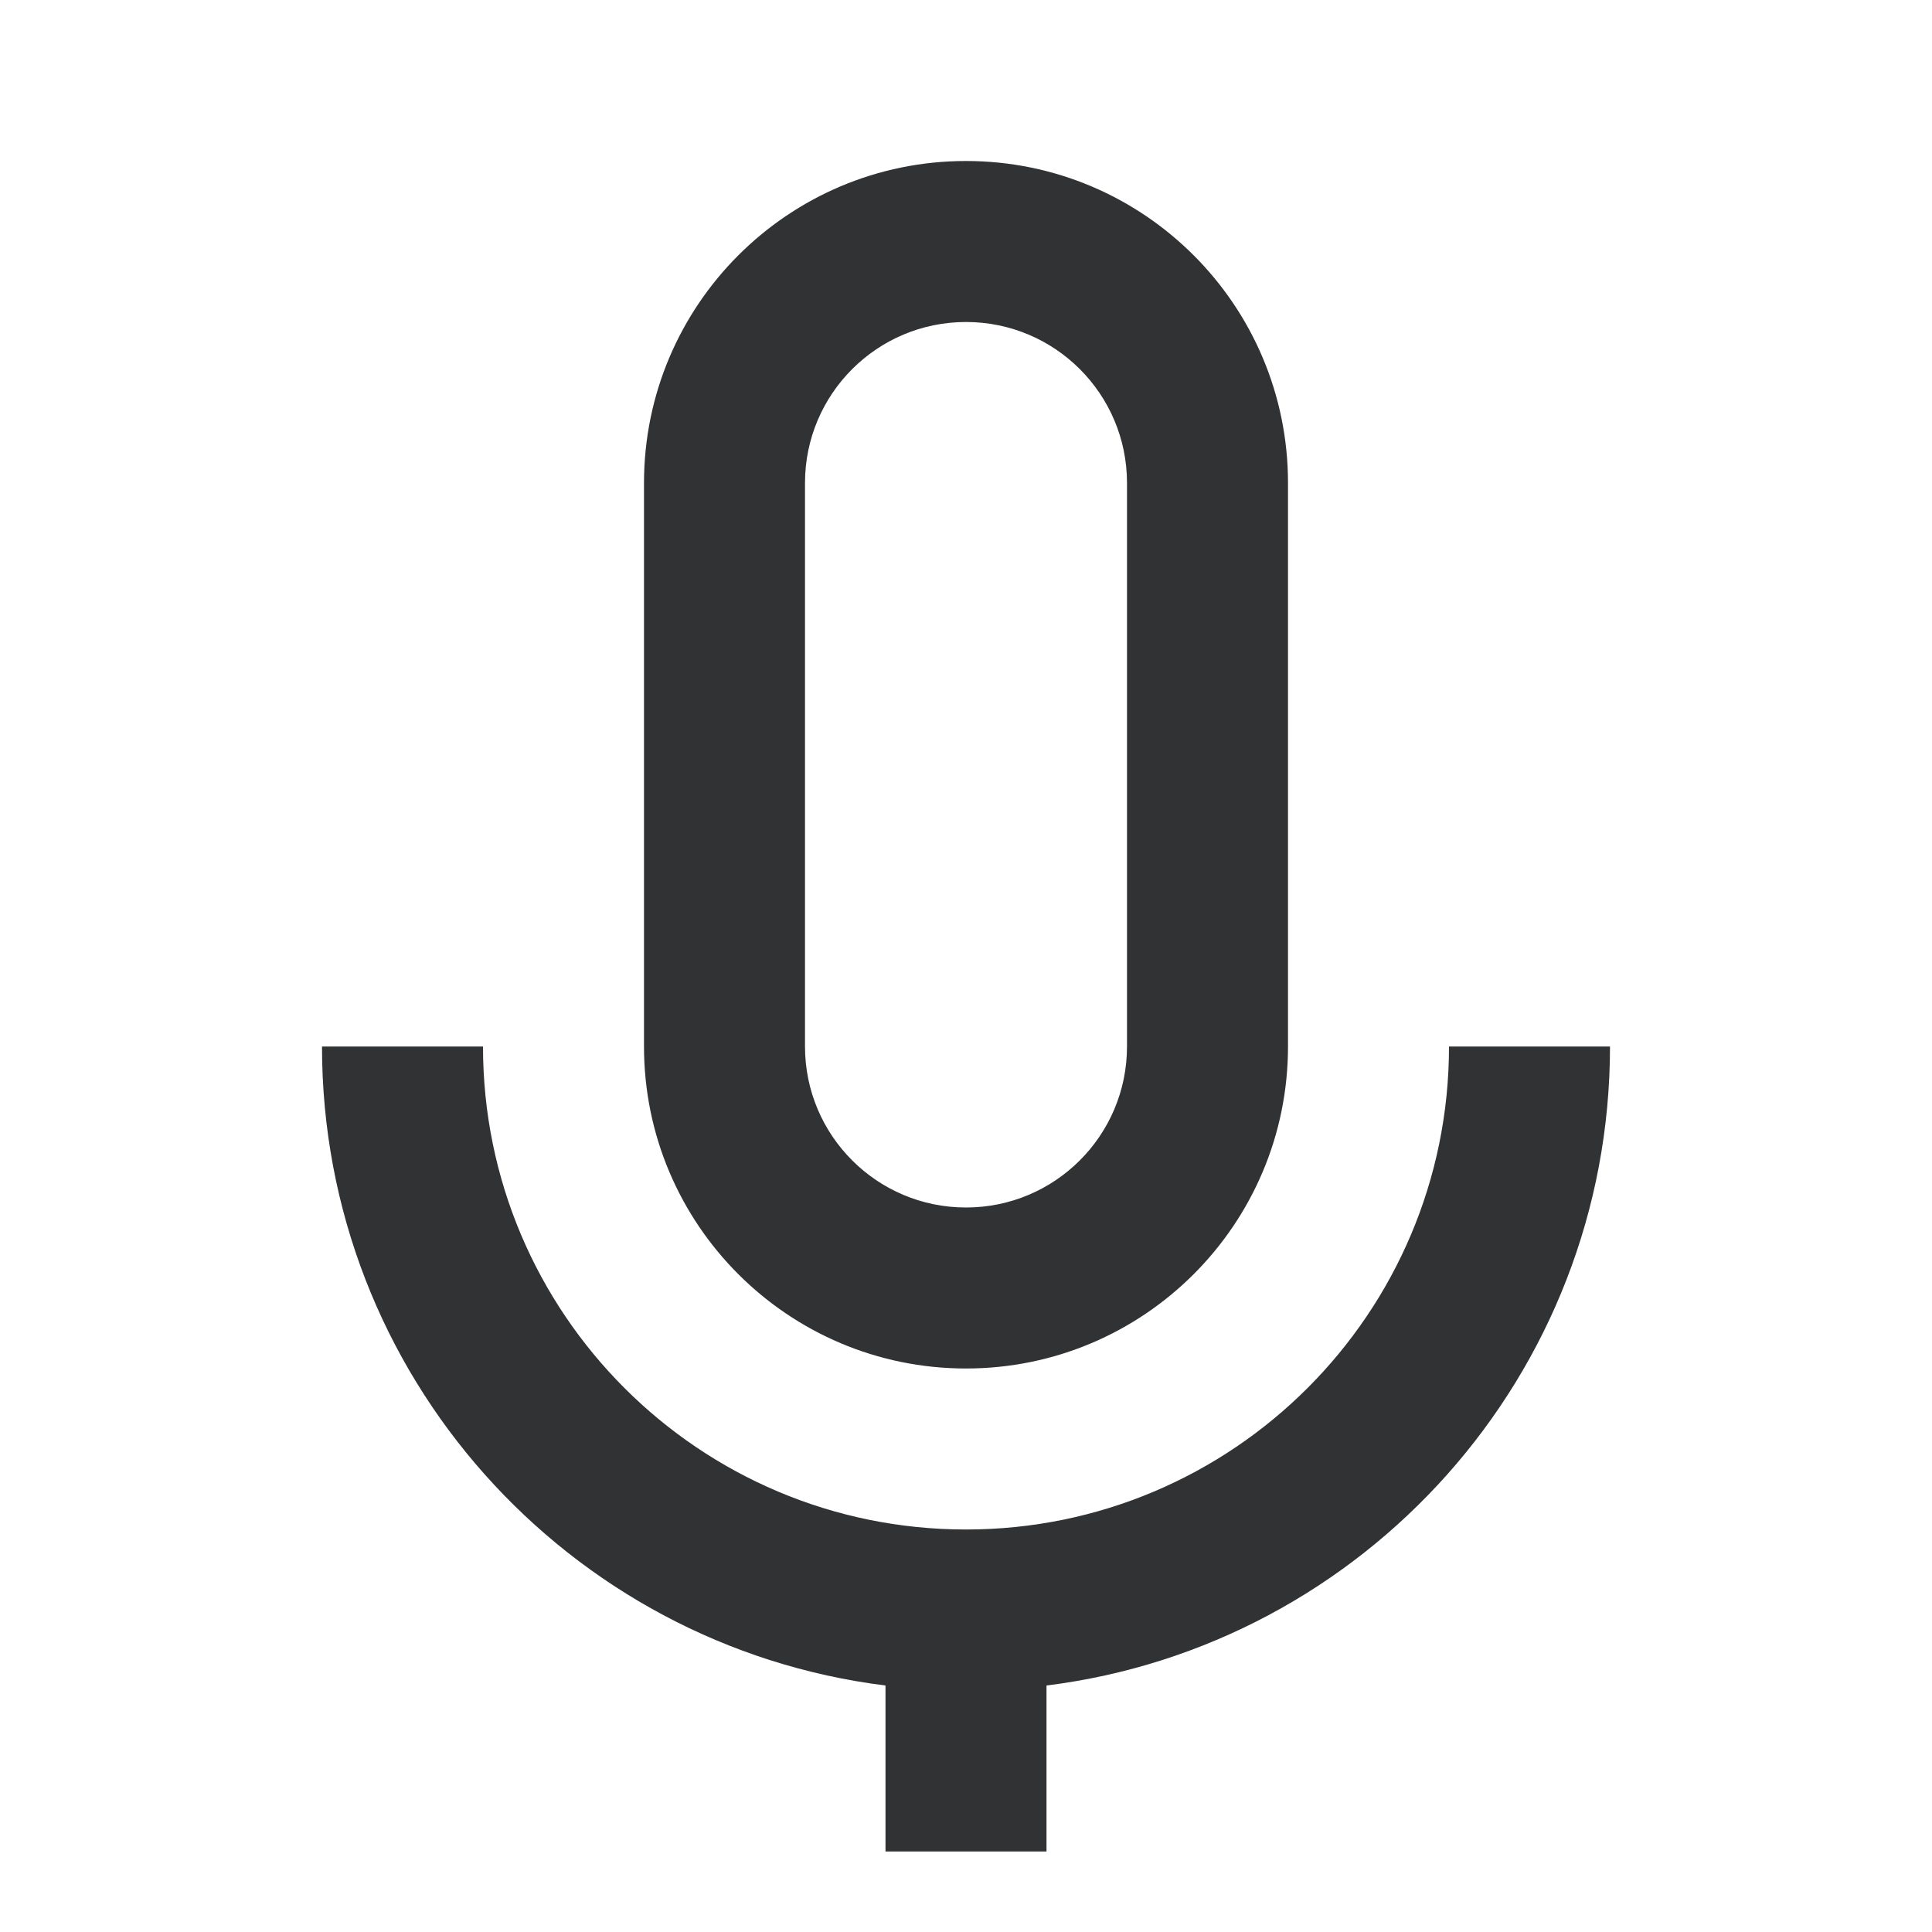
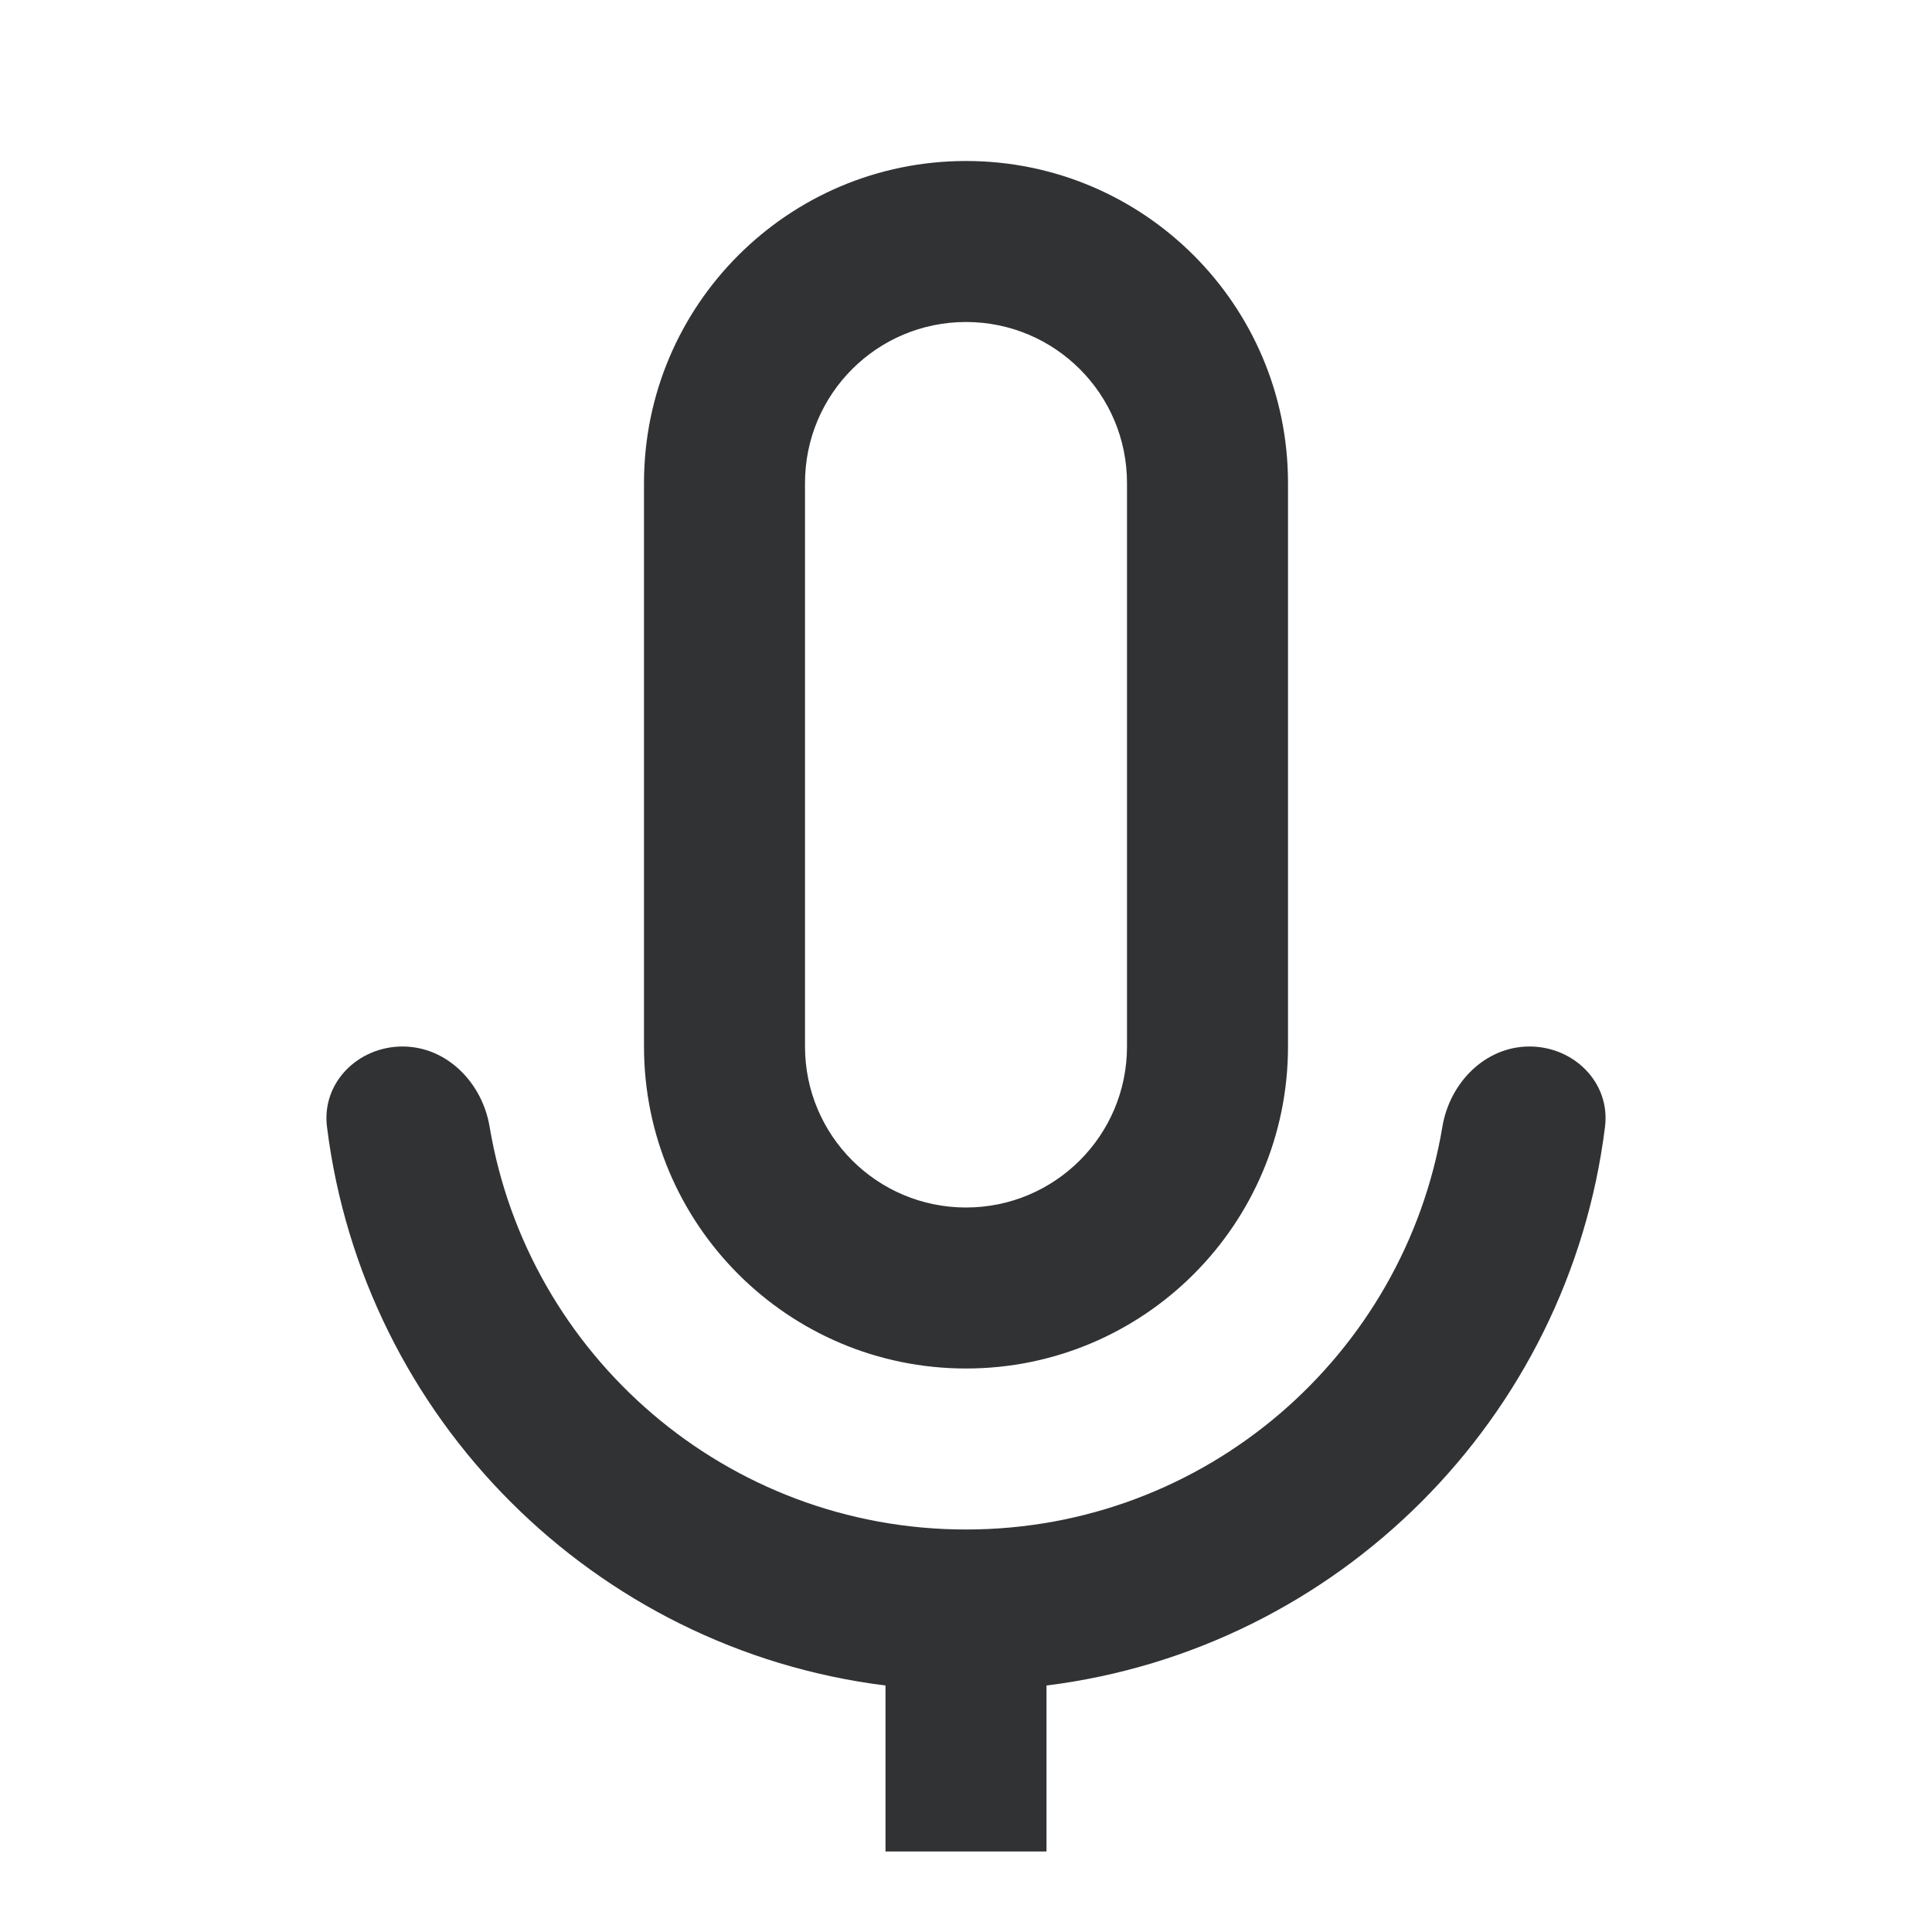
<svg xmlns="http://www.w3.org/2000/svg" width="24" height="24" viewBox="0 0 24 24" fill="none">
-   <path fill-rule="evenodd" clip-rule="evenodd" d="M14 13V6C14 4.895 13.105 4 12 4C10.895 4 10 4.895 10 6V13C10 14.105 10.895 15 12 15C13.105 15 14 14.105 14 13ZM12 2C9.791 2 8 3.791 8 6V13C8 15.209 9.791 17 12 17C14.209 17 16 15.209 16 13V6C16 3.791 14.209 2 12 2ZM11 20.938C7.054 20.446 4 17.08 4 13H6C6 16.314 8.686 19 12 19C15.314 19 18 16.314 18 13H20C20 17.08 16.946 20.446 13 20.938V23H11V20.938Z" fill="#313234" />
+   <path fill-rule="evenodd" clip-rule="evenodd" d="M14 13V6C14 4.895 13.105 4 12 4C10.895 4 10 4.895 10 6V13C10 14.105 10.895 15 12 15C13.105 15 14 14.105 14 13ZM12 2C9.791 2 8 3.791 8 6V13C8 15.209 9.791 17 12 17C14.209 17 16 15.209 16 13V6C16 3.791 14.209 2 12 2ZM11 20.938C7.381 20.487 4.512 17.618 4.062 13.998C3.993 13.45 4.448 13 5 13C5.552 13 5.991 13.451 6.082 13.996C6.557 16.836 9.026 19 12 19C14.975 19 17.443 16.836 17.918 13.996C18.009 13.451 18.448 13 19 13C19.552 13 20.007 13.45 19.938 13.998C19.488 17.618 16.619 20.487 13 20.938V23H11V20.938Z" fill="#313234" />
</svg>
